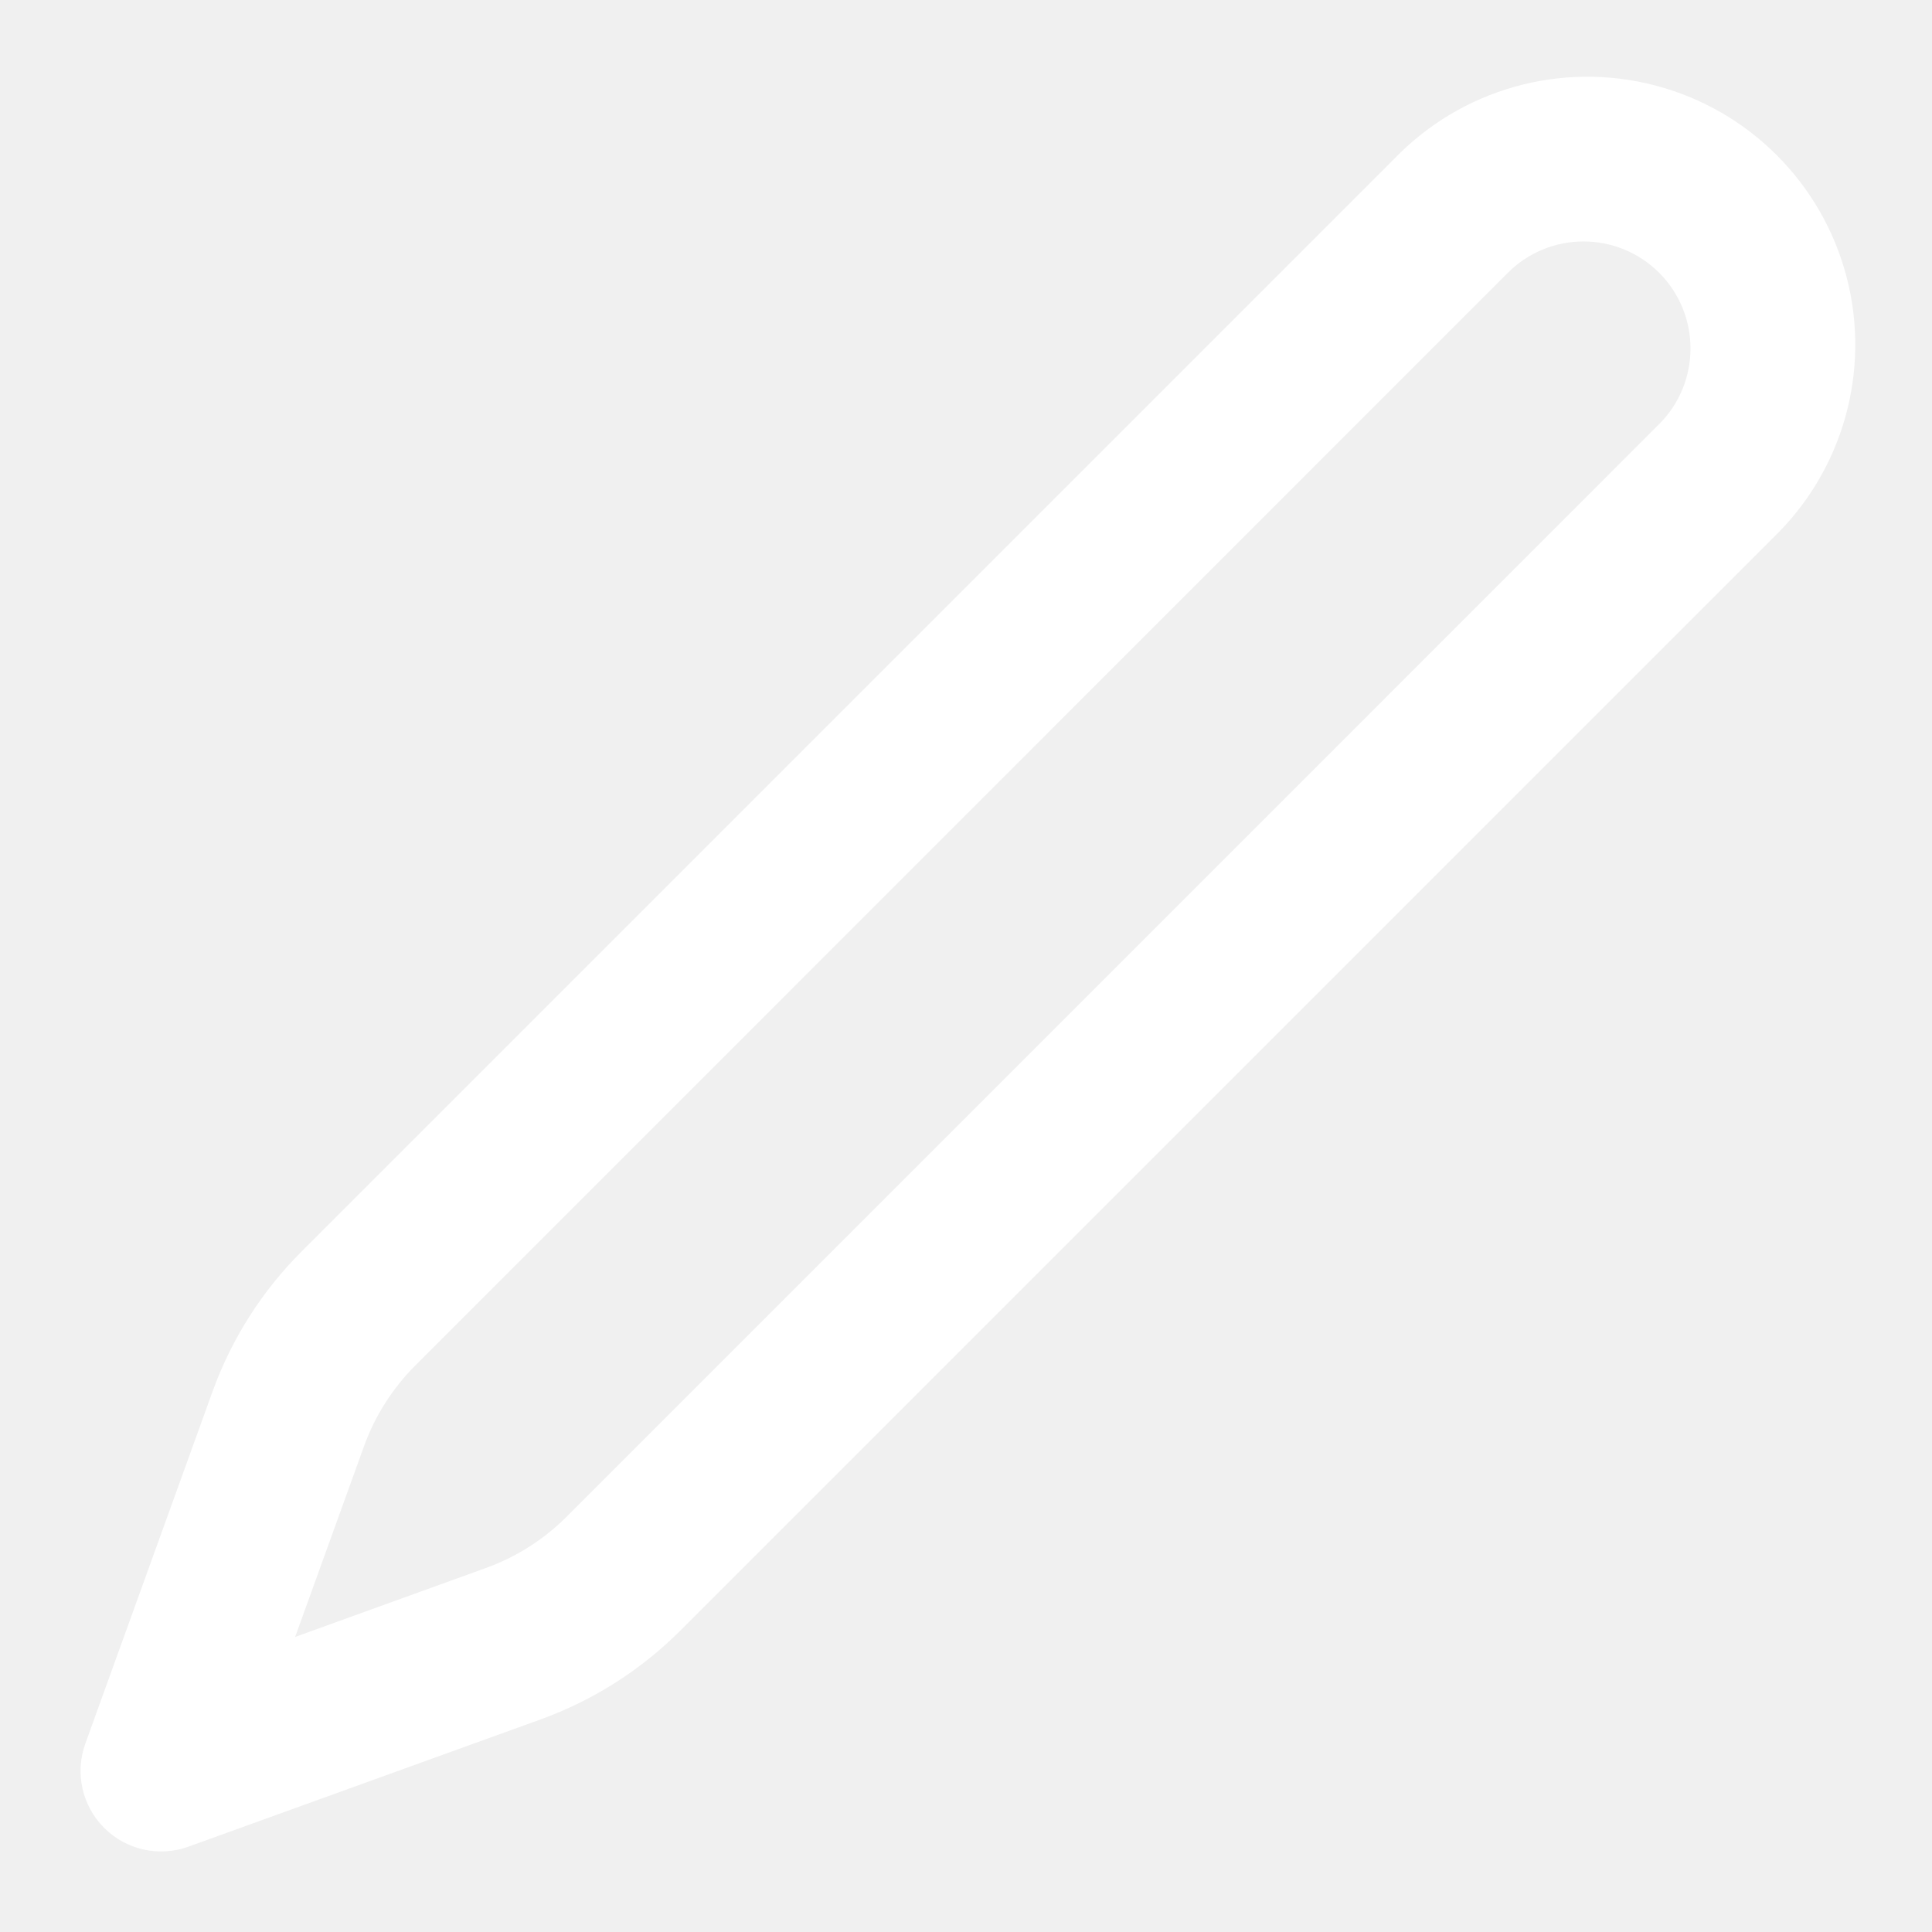
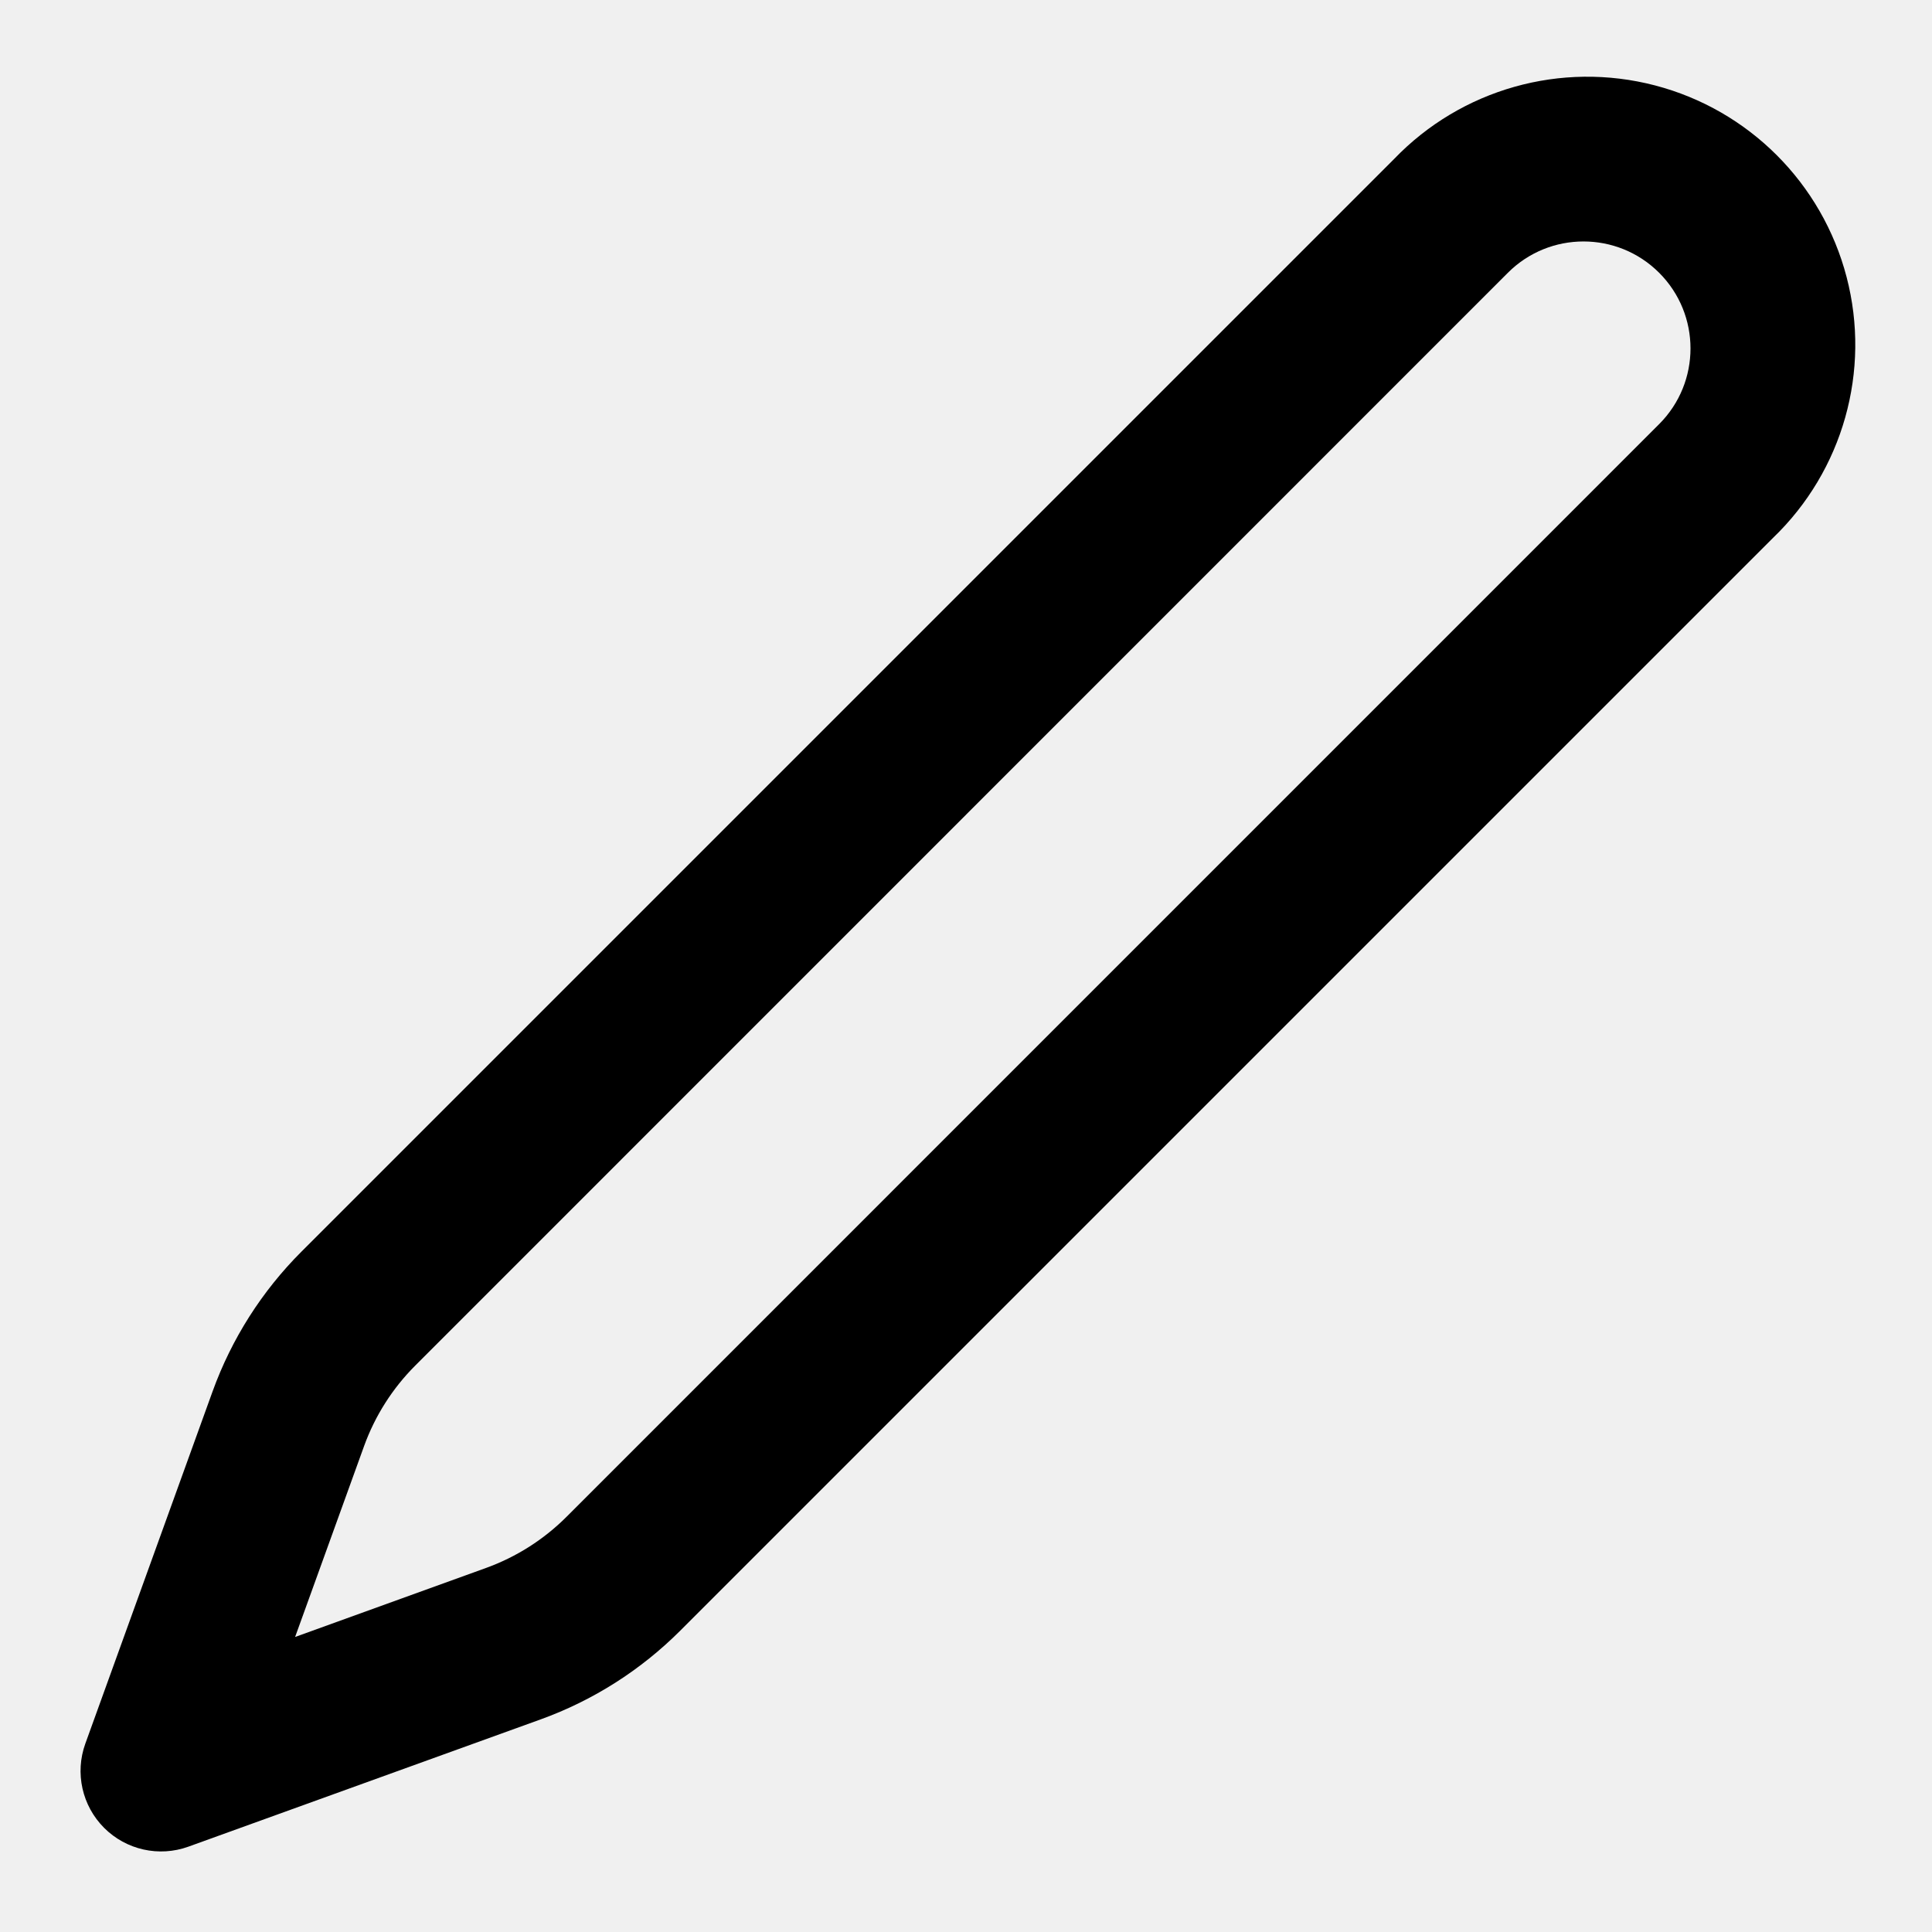
- <svg fill="white" role="img" height="48" width="48" aria-hidden="true" viewBox="0 0 24 24" className="Svg-sc-ytk21e-0 uPxdw">
+ <svg role="img" height="48" width="48" aria-hidden="true" viewBox="0 0 24 24" className="Svg-sc-ytk21e-0 uPxdw">
  <path d="M17.318 1.975a3.329 3.329 0 114.707 4.707L8.451 20.256c-.49.49-1.082.867-1.735 1.103L2.34 22.94a1 1 0 01-1.28-1.28l1.581-4.376a4.726 4.726 0 011.103-1.735L17.318 1.975zm3.293 1.414a1.329 1.329 0 00-1.88 0L5.159 16.963c-.283.283-.5.624-.636 1l-.857 2.372 2.371-.857a2.726 2.726 0 001.001-.636L20.611 5.268a1.329 1.329 0 000-1.879z">
        </path>
</svg>
